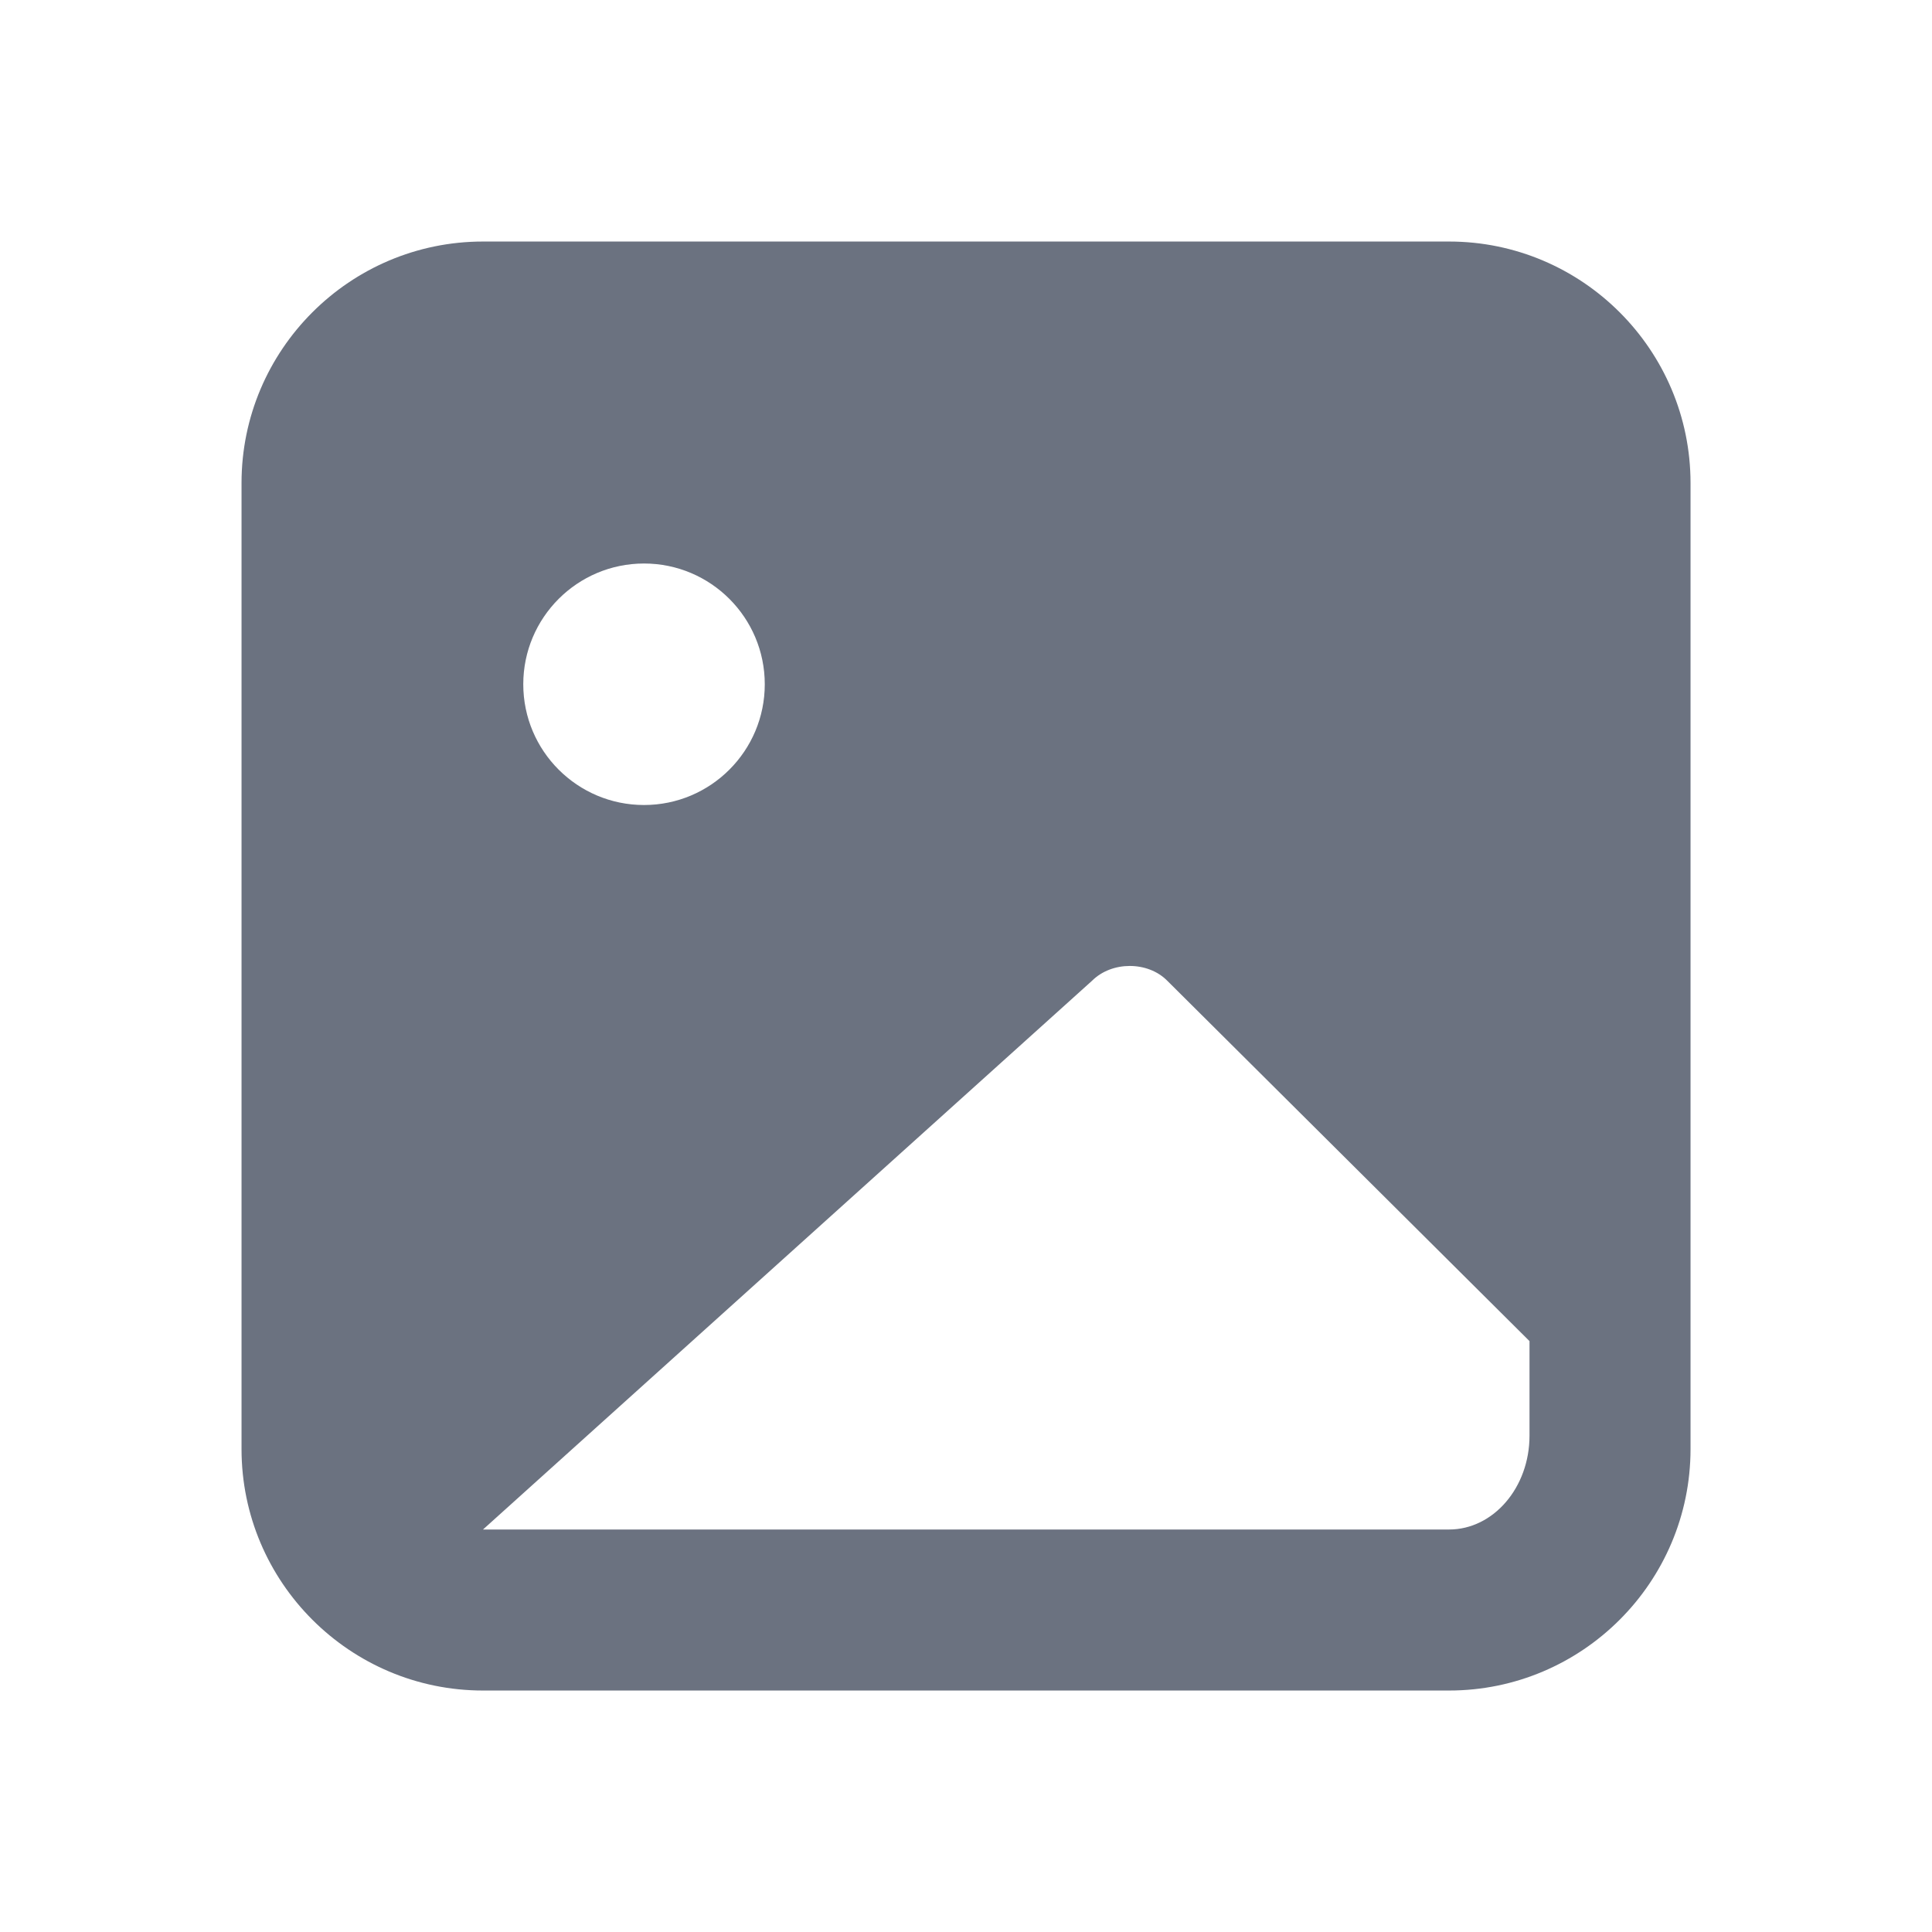
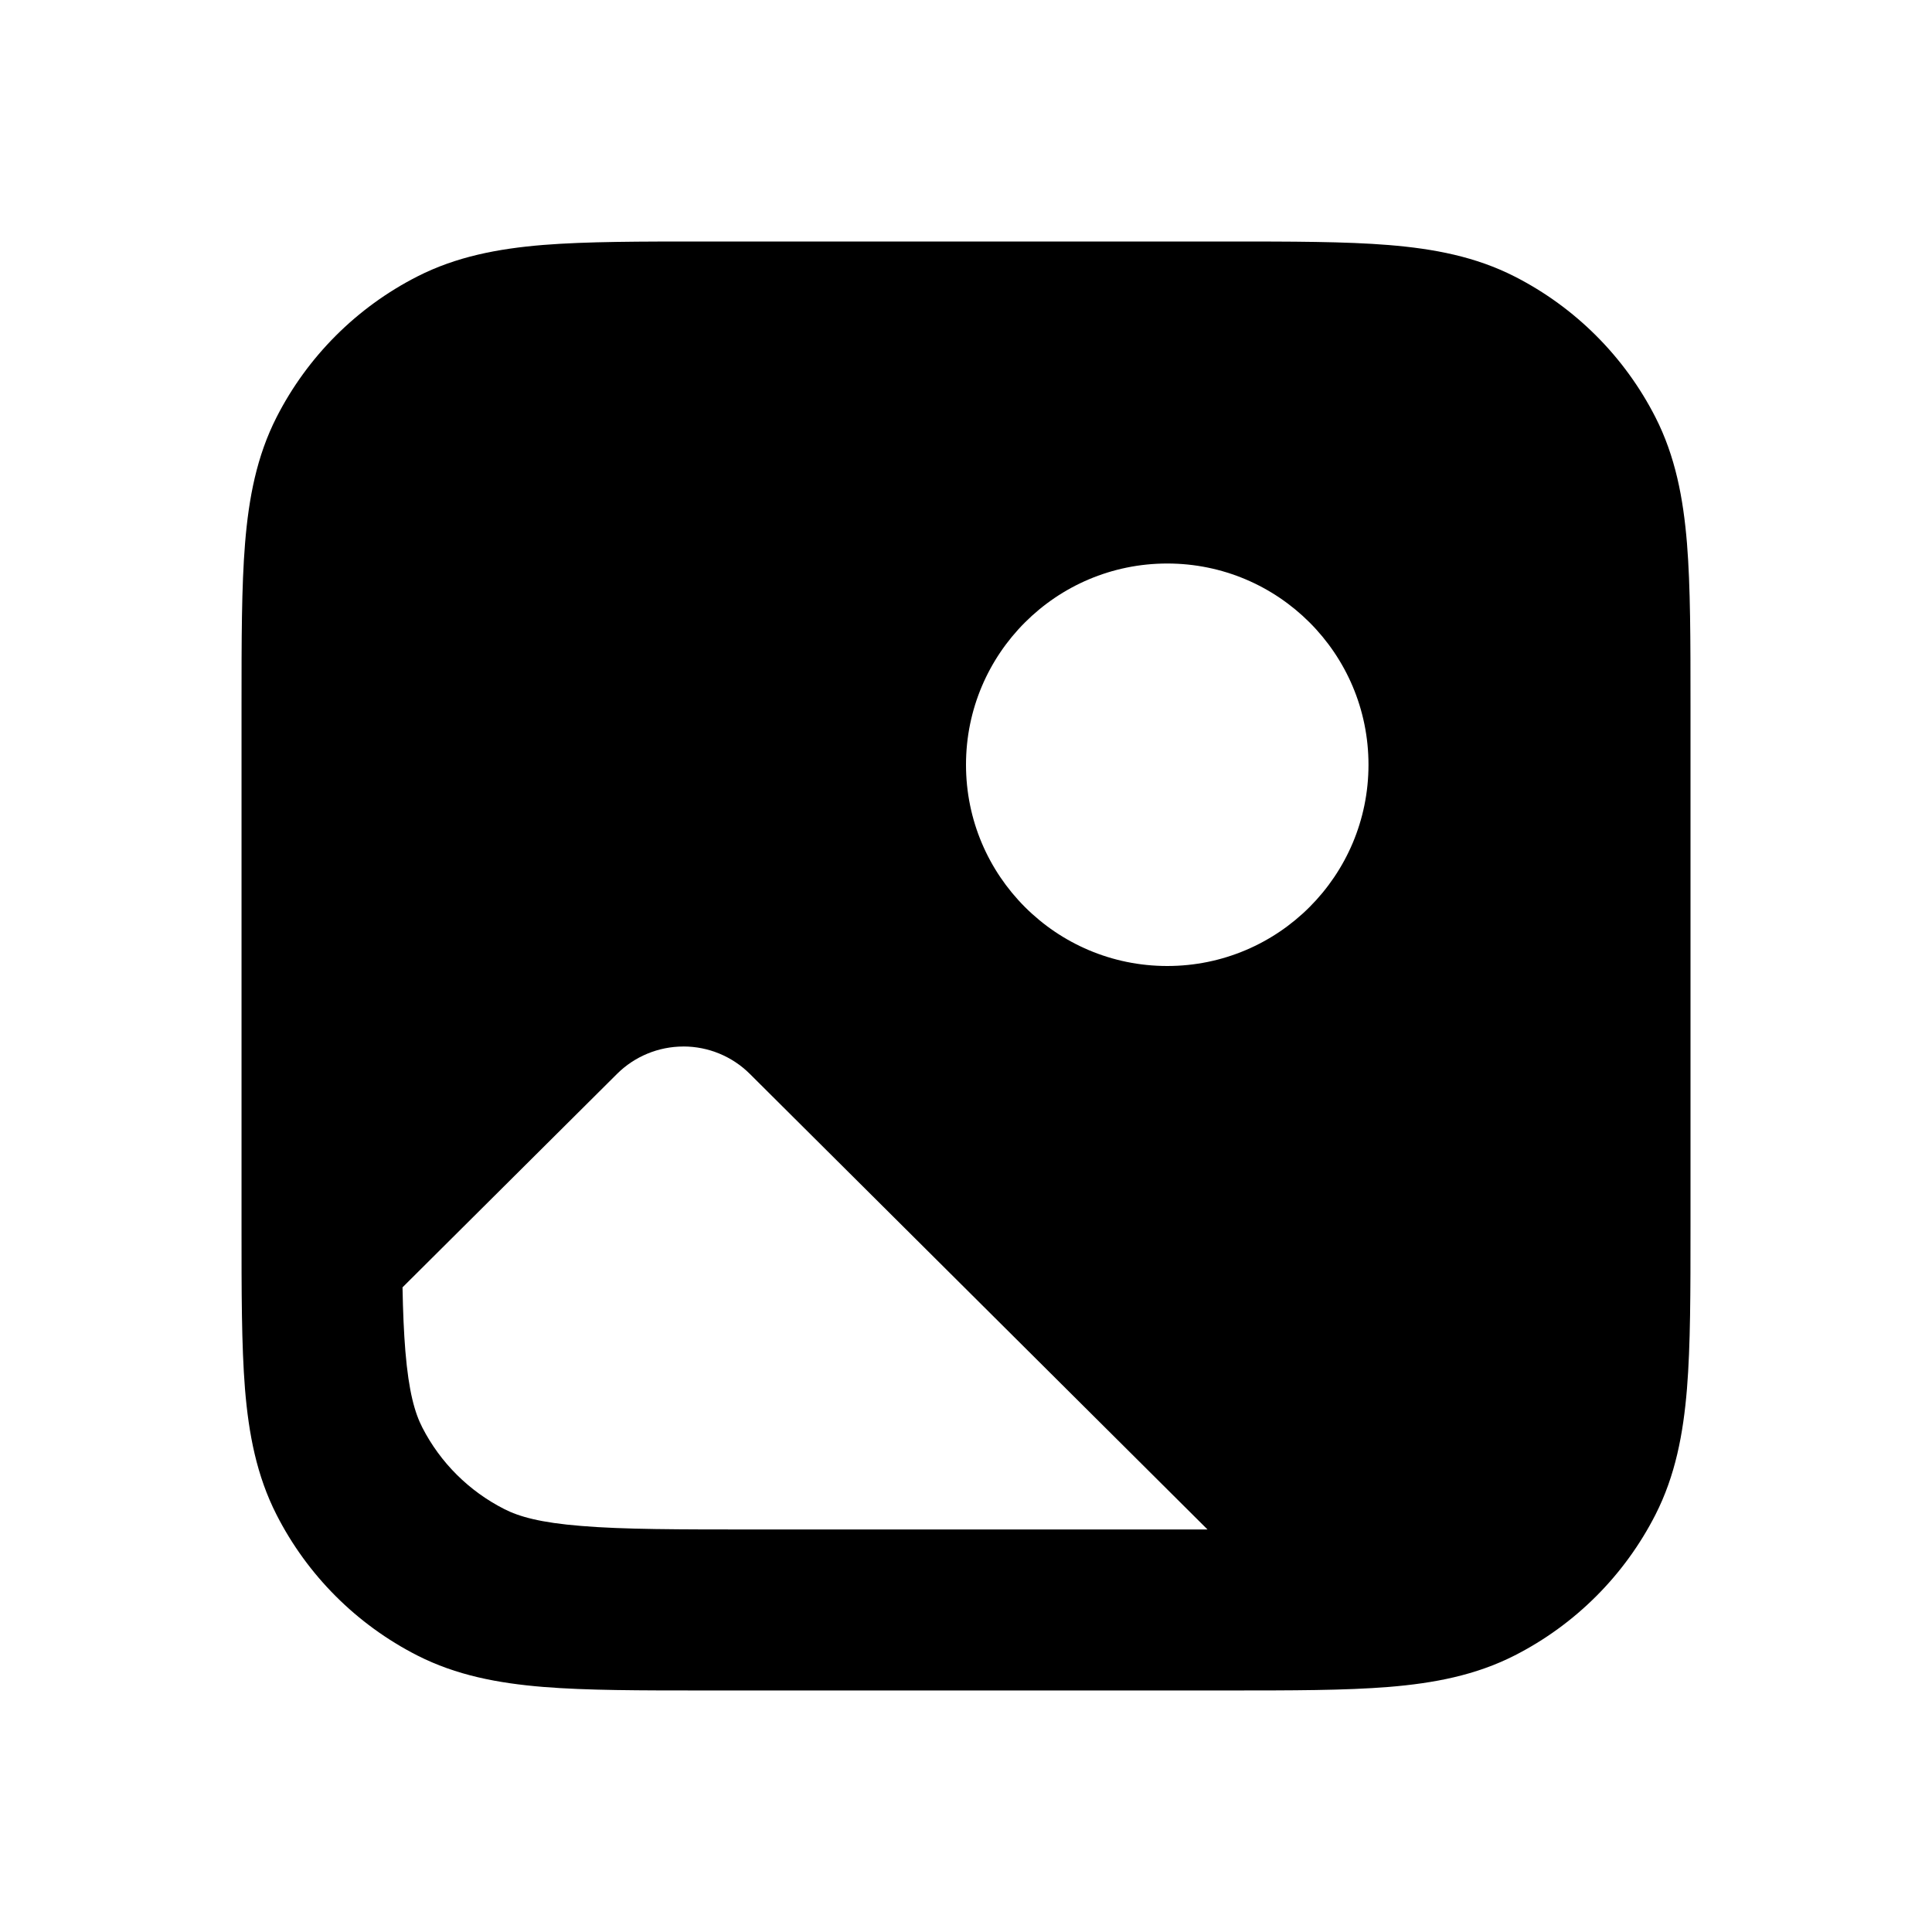
<svg xmlns="http://www.w3.org/2000/svg" fill="none" height="64" viewBox="0 0 64 64" width="64">
-   <path clip-rule="evenodd" d="m50.667 47.558c0 1.717-1.195 3.109-2.667 3.109h-32l20.176-18.179c.656-.653 1.845-.651 2.488-.003l12.003 11.941zm-29.333-28.891c2.208 0 4 1.792 4 4s-1.792 4-4 4-4-1.792-4-4 1.792-4 4-4zm26.667-10.666h-32c-4.411 0-8 3.589-8 8v32c0 4.411 3.589 8 8 8h32c4.411 0 8-3.589 8-8v-32c0-4.411-3.589-8-8-8z" fill="#6b7280" fill-rule="evenodd" />
+   <path d="m40.644 8c2.146 0 3.92-0 5.359.117 1.501.123 2.881.385 4.174 1.044 2.007 1.023 3.639 2.655 4.662 4.662.658 1.293.921 2.673 1.044 4.172.117 1.445.117 3.216.117 5.359v17.289c0 2.146 0 3.92-.117 5.359-.123 1.501-.386 2.881-1.044 4.174-1.023 2.007-2.655 3.639-4.662 4.662-1.293.658-2.673.921-4.172 1.044-1.442.117-3.216.117-5.359.117h-17.291c-2.146 0-3.92 0-5.359-.117-1.501-.123-2.881-.385-4.175-1.044-2.007-1.023-3.639-2.655-4.661-4.662-.659-1.293-.922-2.673-1.045-4.172-.115-1.445-.114-3.216-.114-5.359v-17.291c0-2.146-0-3.92.117-5.359.123-1.501.385-2.881 1.044-4.175 1.023-2.007 2.655-3.639 4.662-4.661 1.293-.659 2.673-.922 4.172-1.045 1.445-.115 3.218-.114 5.361-.114zm-18.006 26.667c-.824 0-1.615.327-2.197.906l-7.107 7.072c.015.807.044 1.497.094 2.109.112 1.354.314 2.052.562 2.534.596 1.164 1.548 2.11 2.717 2.703.485.247 1.183.449 2.547.558 1.398.117 3.207.117 5.869.117h14.878l-15.164-15.094c-.583-.58-1.374-.906-2.198-.906zm16.029-16c-3.682 0-6.667 2.984-6.667 6.666 0 3.682 2.985 6.667 6.667 6.667 3.682-0 6.666-2.985 6.666-6.667-0-3.682-2.984-6.666-6.666-6.666z" fill="#000" />
</svg>
